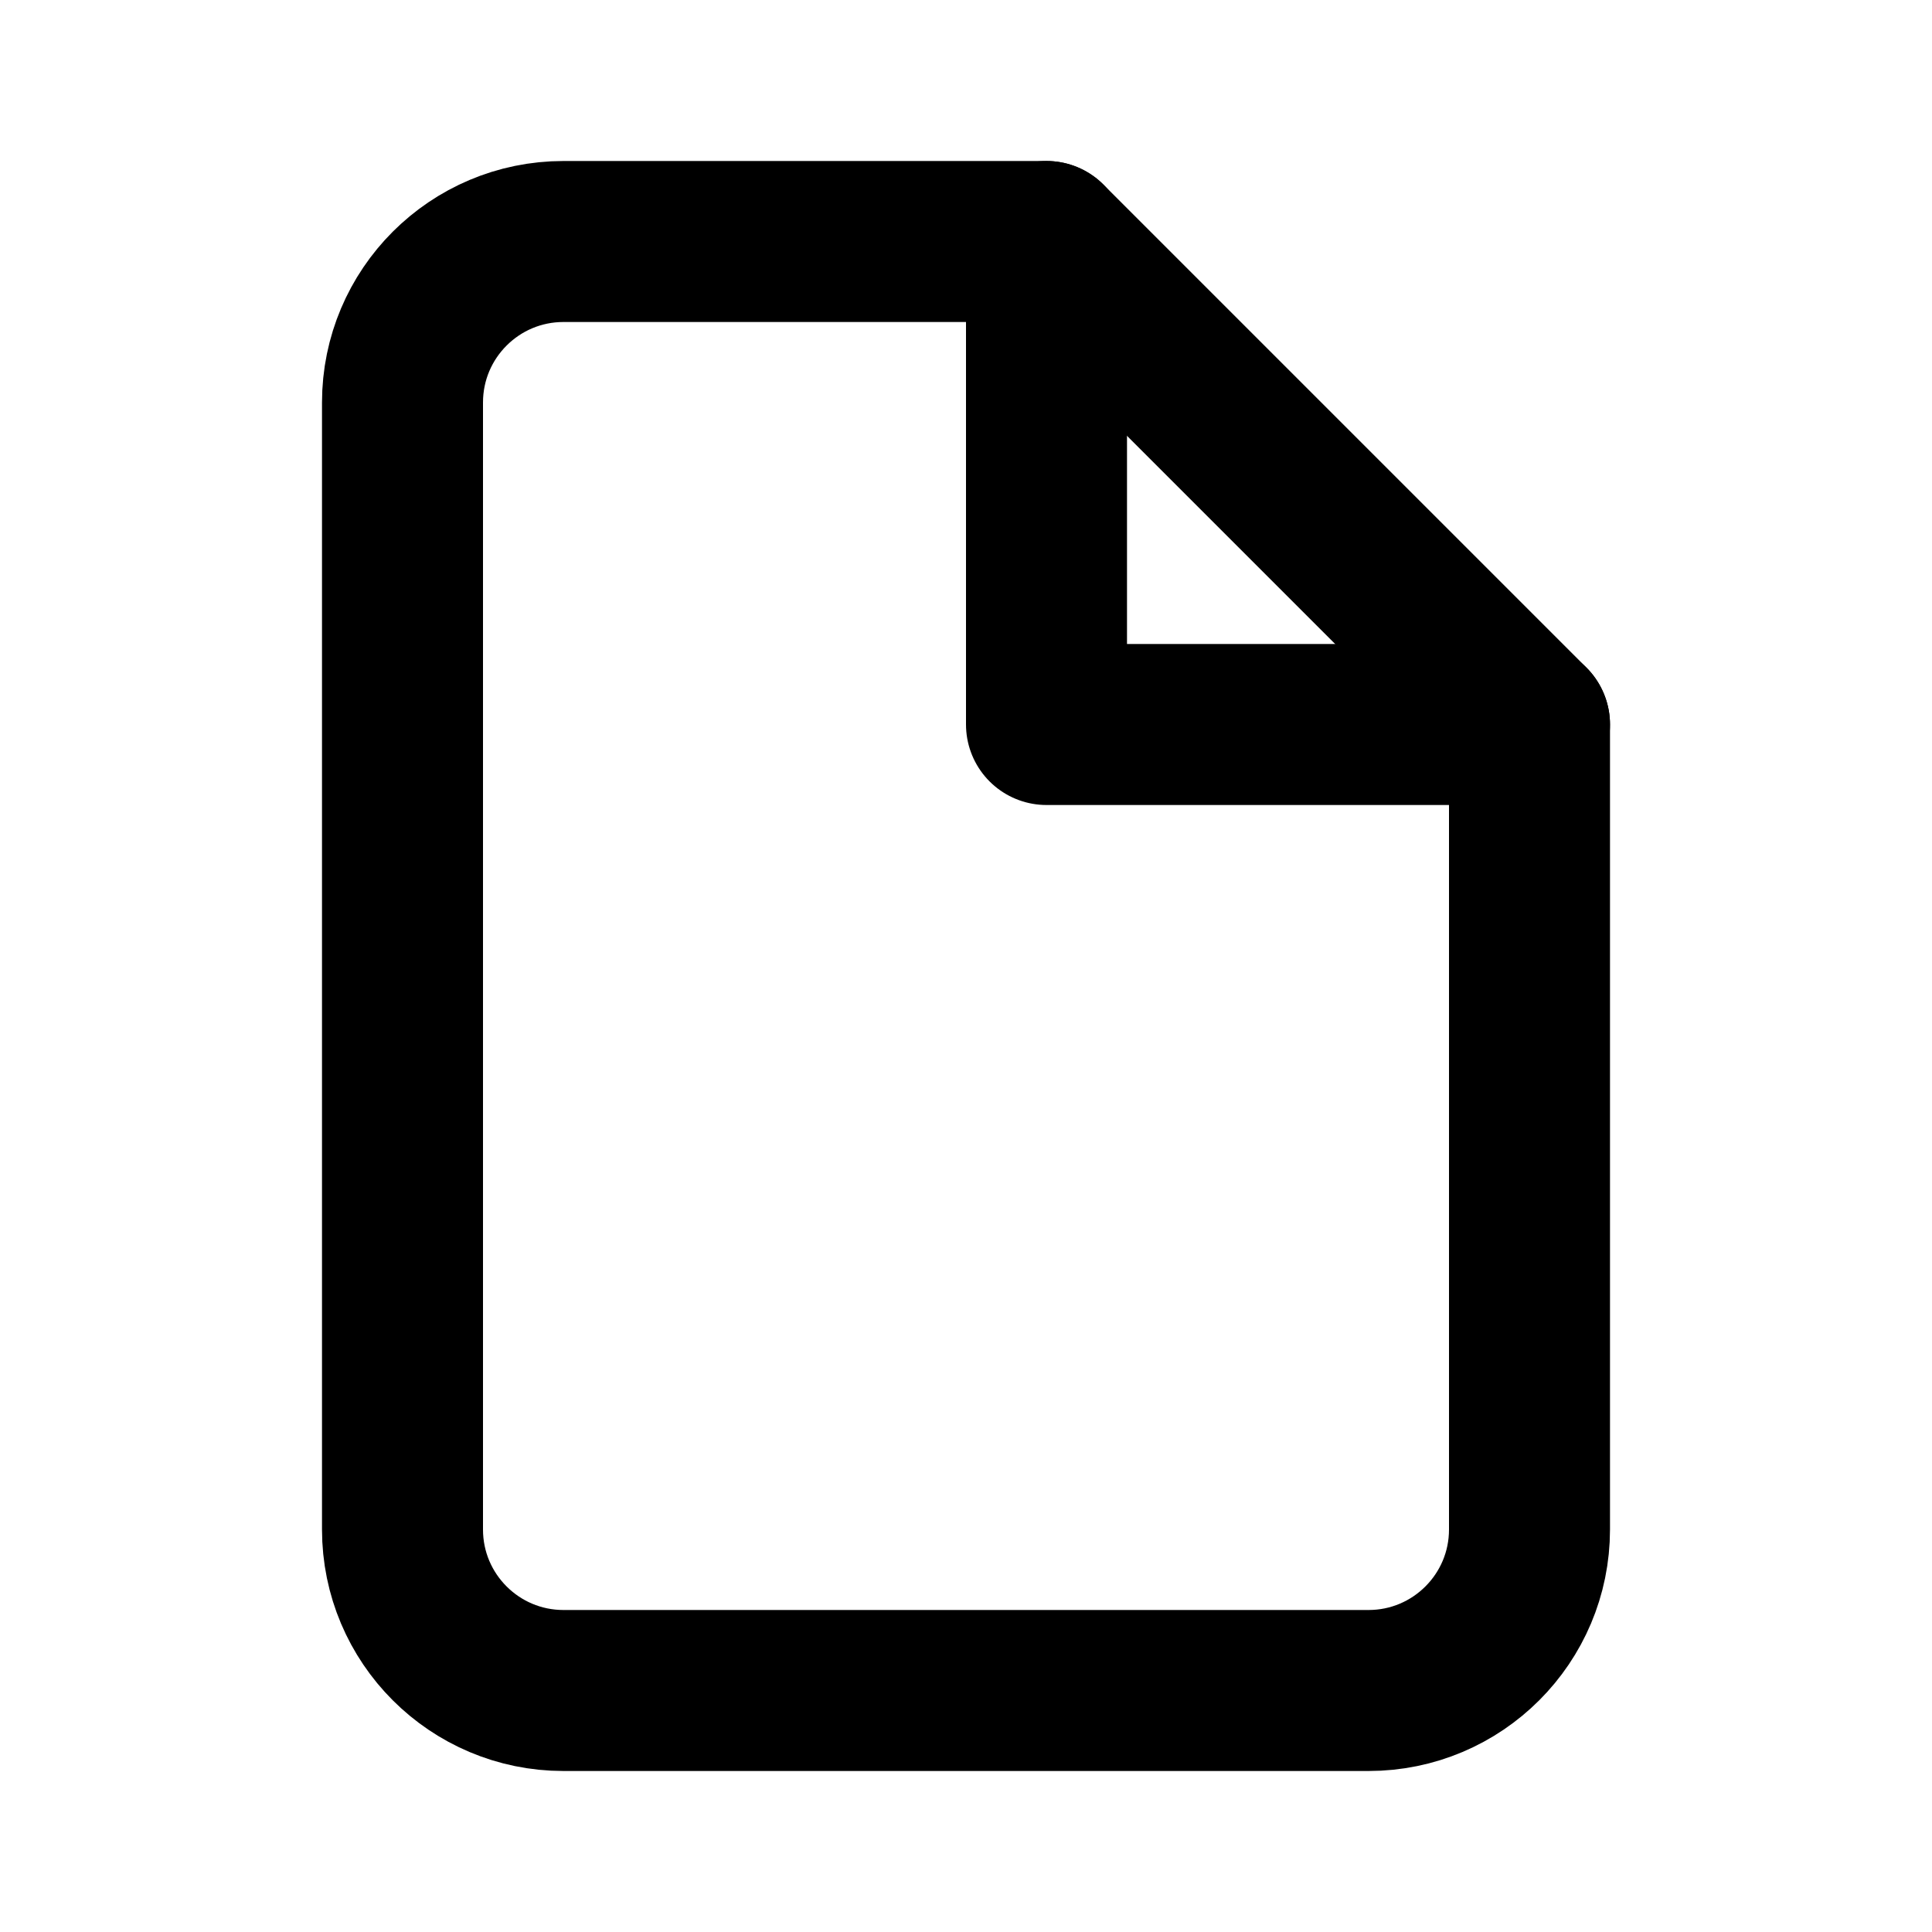
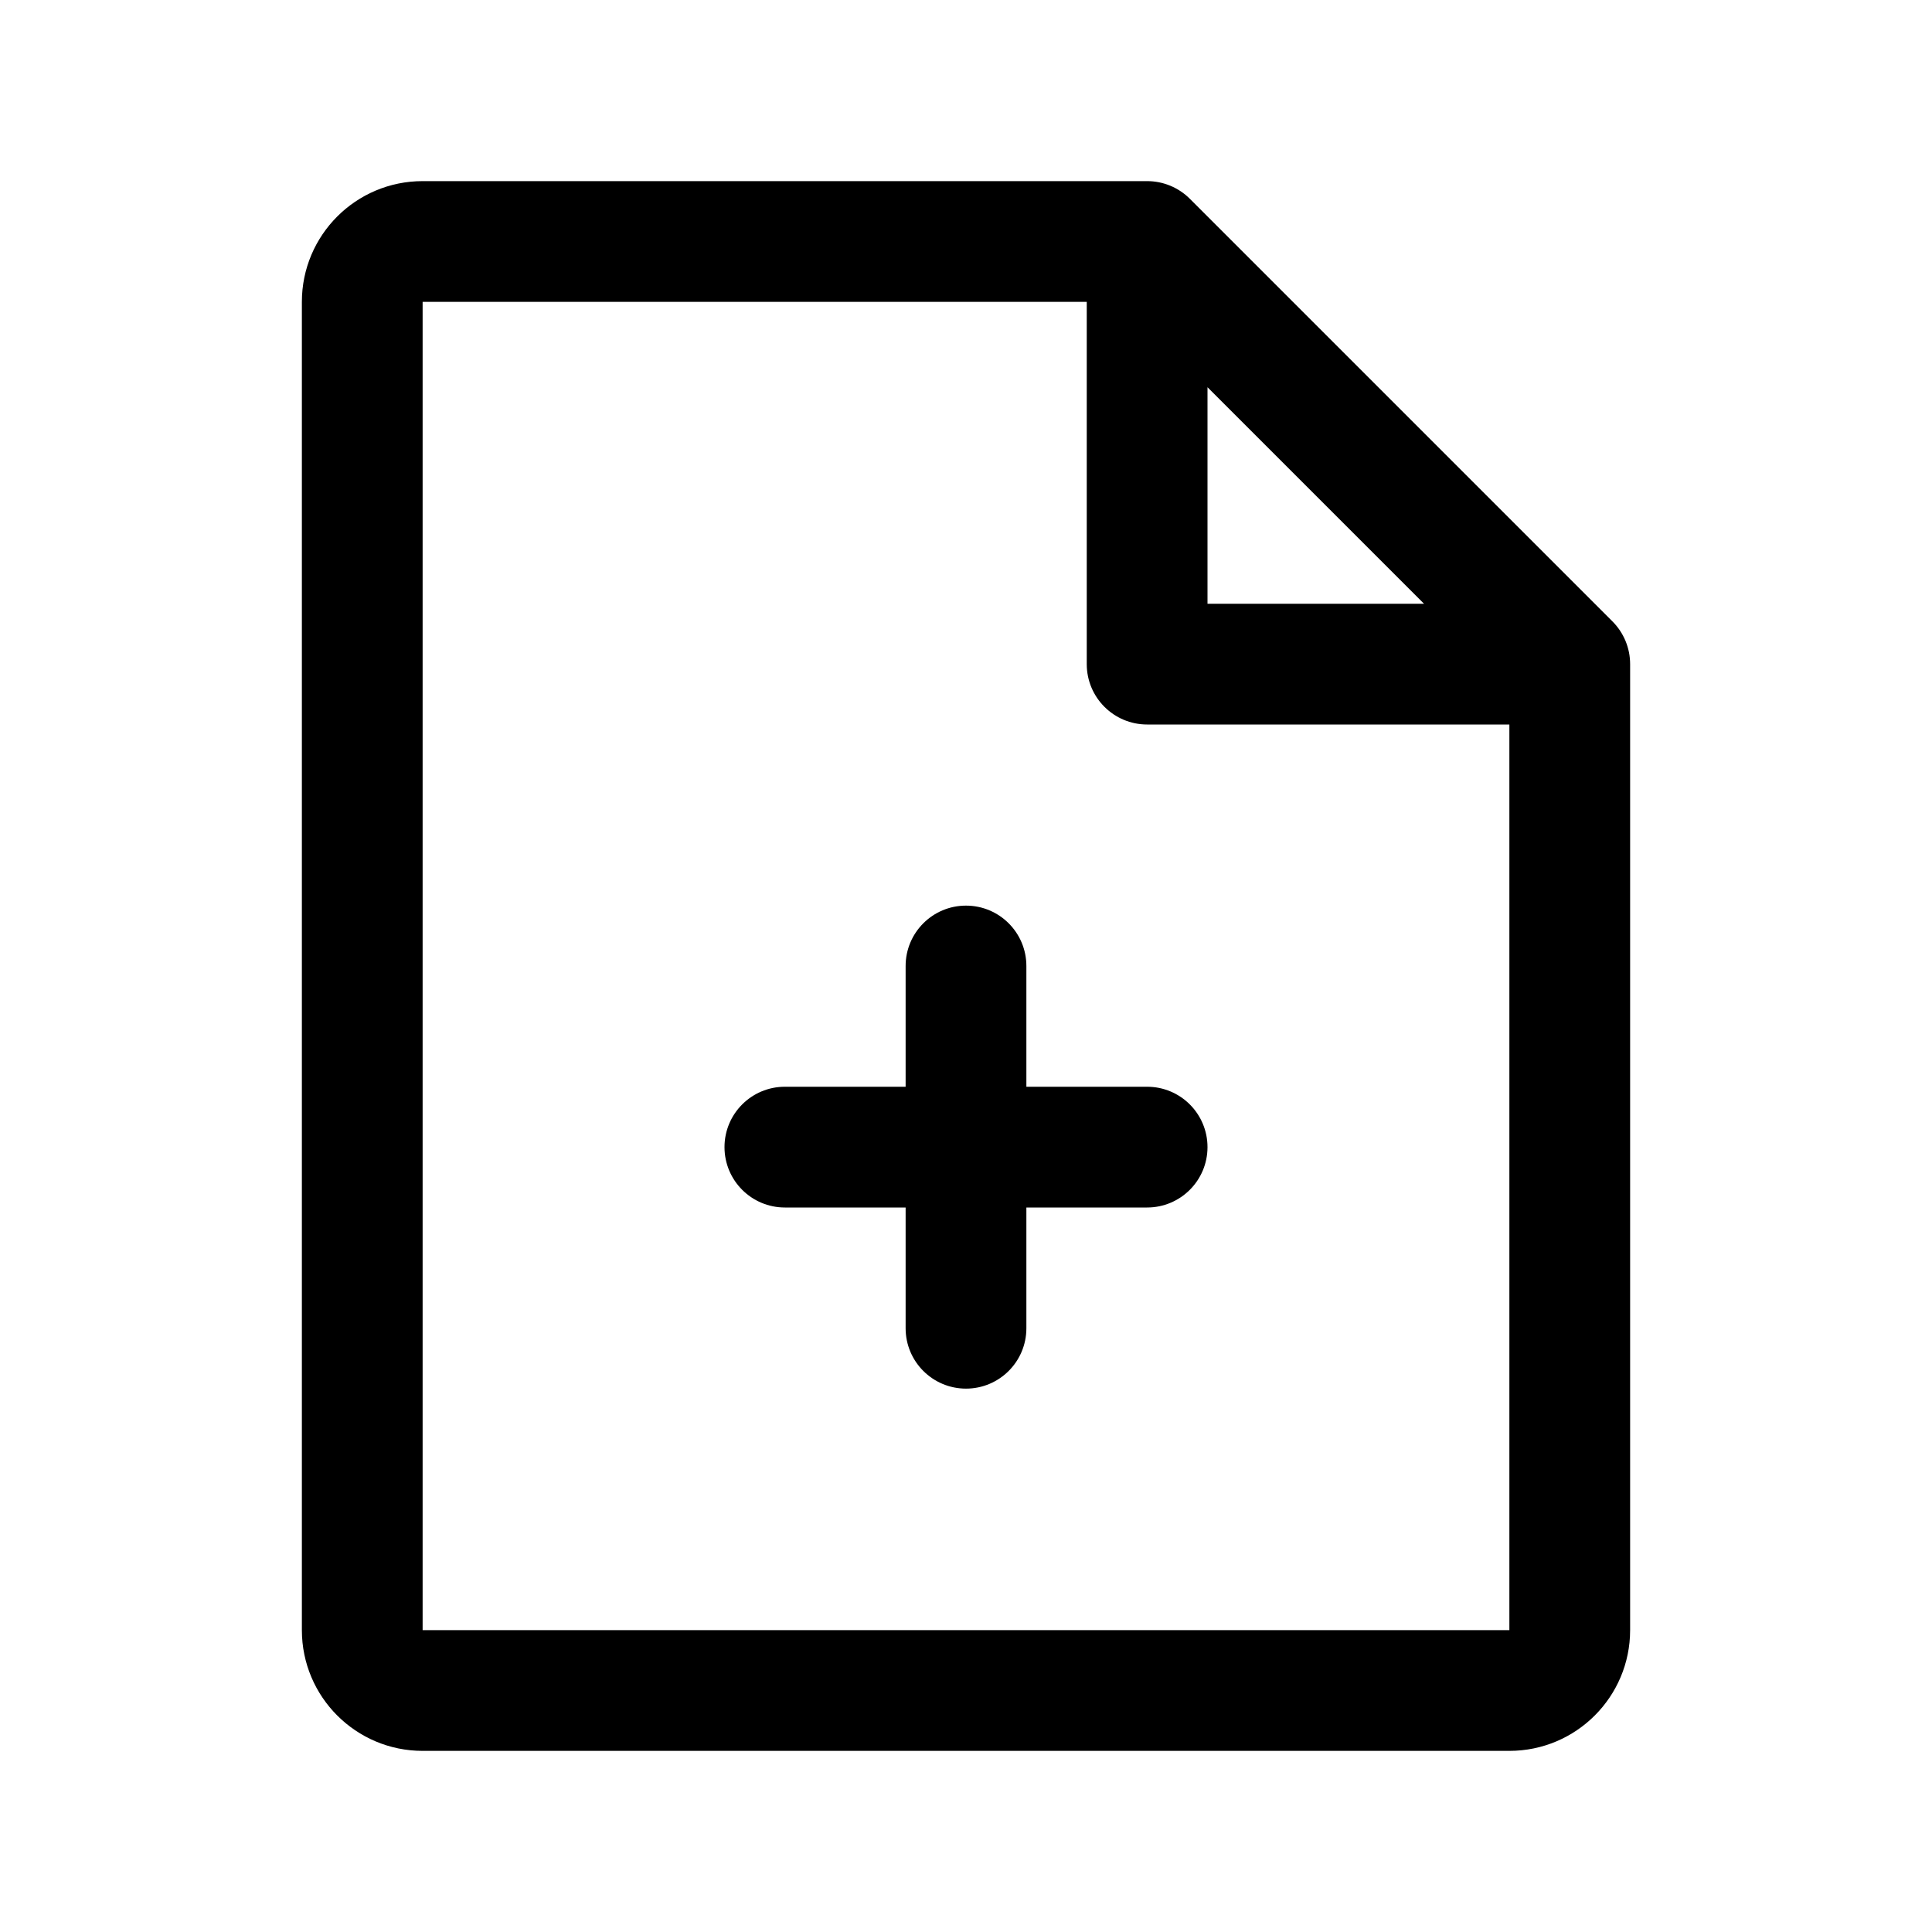
- <svg xmlns="http://www.w3.org/2000/svg" viewBox="0 0 24 24" fill="none" stroke="#000" stroke-width="2" stroke-linecap="round" stroke-linejoin="round">
-   <path d="M13 3H7a2 2 0 0 0-2 2v14a2 2 0 0 0 2 2h10a2 2 0 0 0 2-2V9z" />
-   <path d="M13 3v6h6" />
+ <svg xmlns="http://www.w3.org/2000/svg" viewBox="0 0 256 256" fill="#000000">
+   <path d="M213.66,82.34l-56-56A8,8,0,0,0,152,24H56A16,16,0,0,0,40,40V216a16,16,0,0,0,16,16H200a16,16,0,0,0,16-16V88A8,8,0,0,0,213.66,82.34ZM160,51.31,188.69,80H160ZM200,216H56V40h88V88a8,8,0,0,0,8,8h48V216Zm-40-64a8,8,0,0,1-8,8H136v16a8,8,0,0,1-16,0V160H104a8,8,0,0,1,0-16h16V128a8,8,0,0,1,16,0v16h16A8,8,0,0,1,160,152Z" />
</svg>
